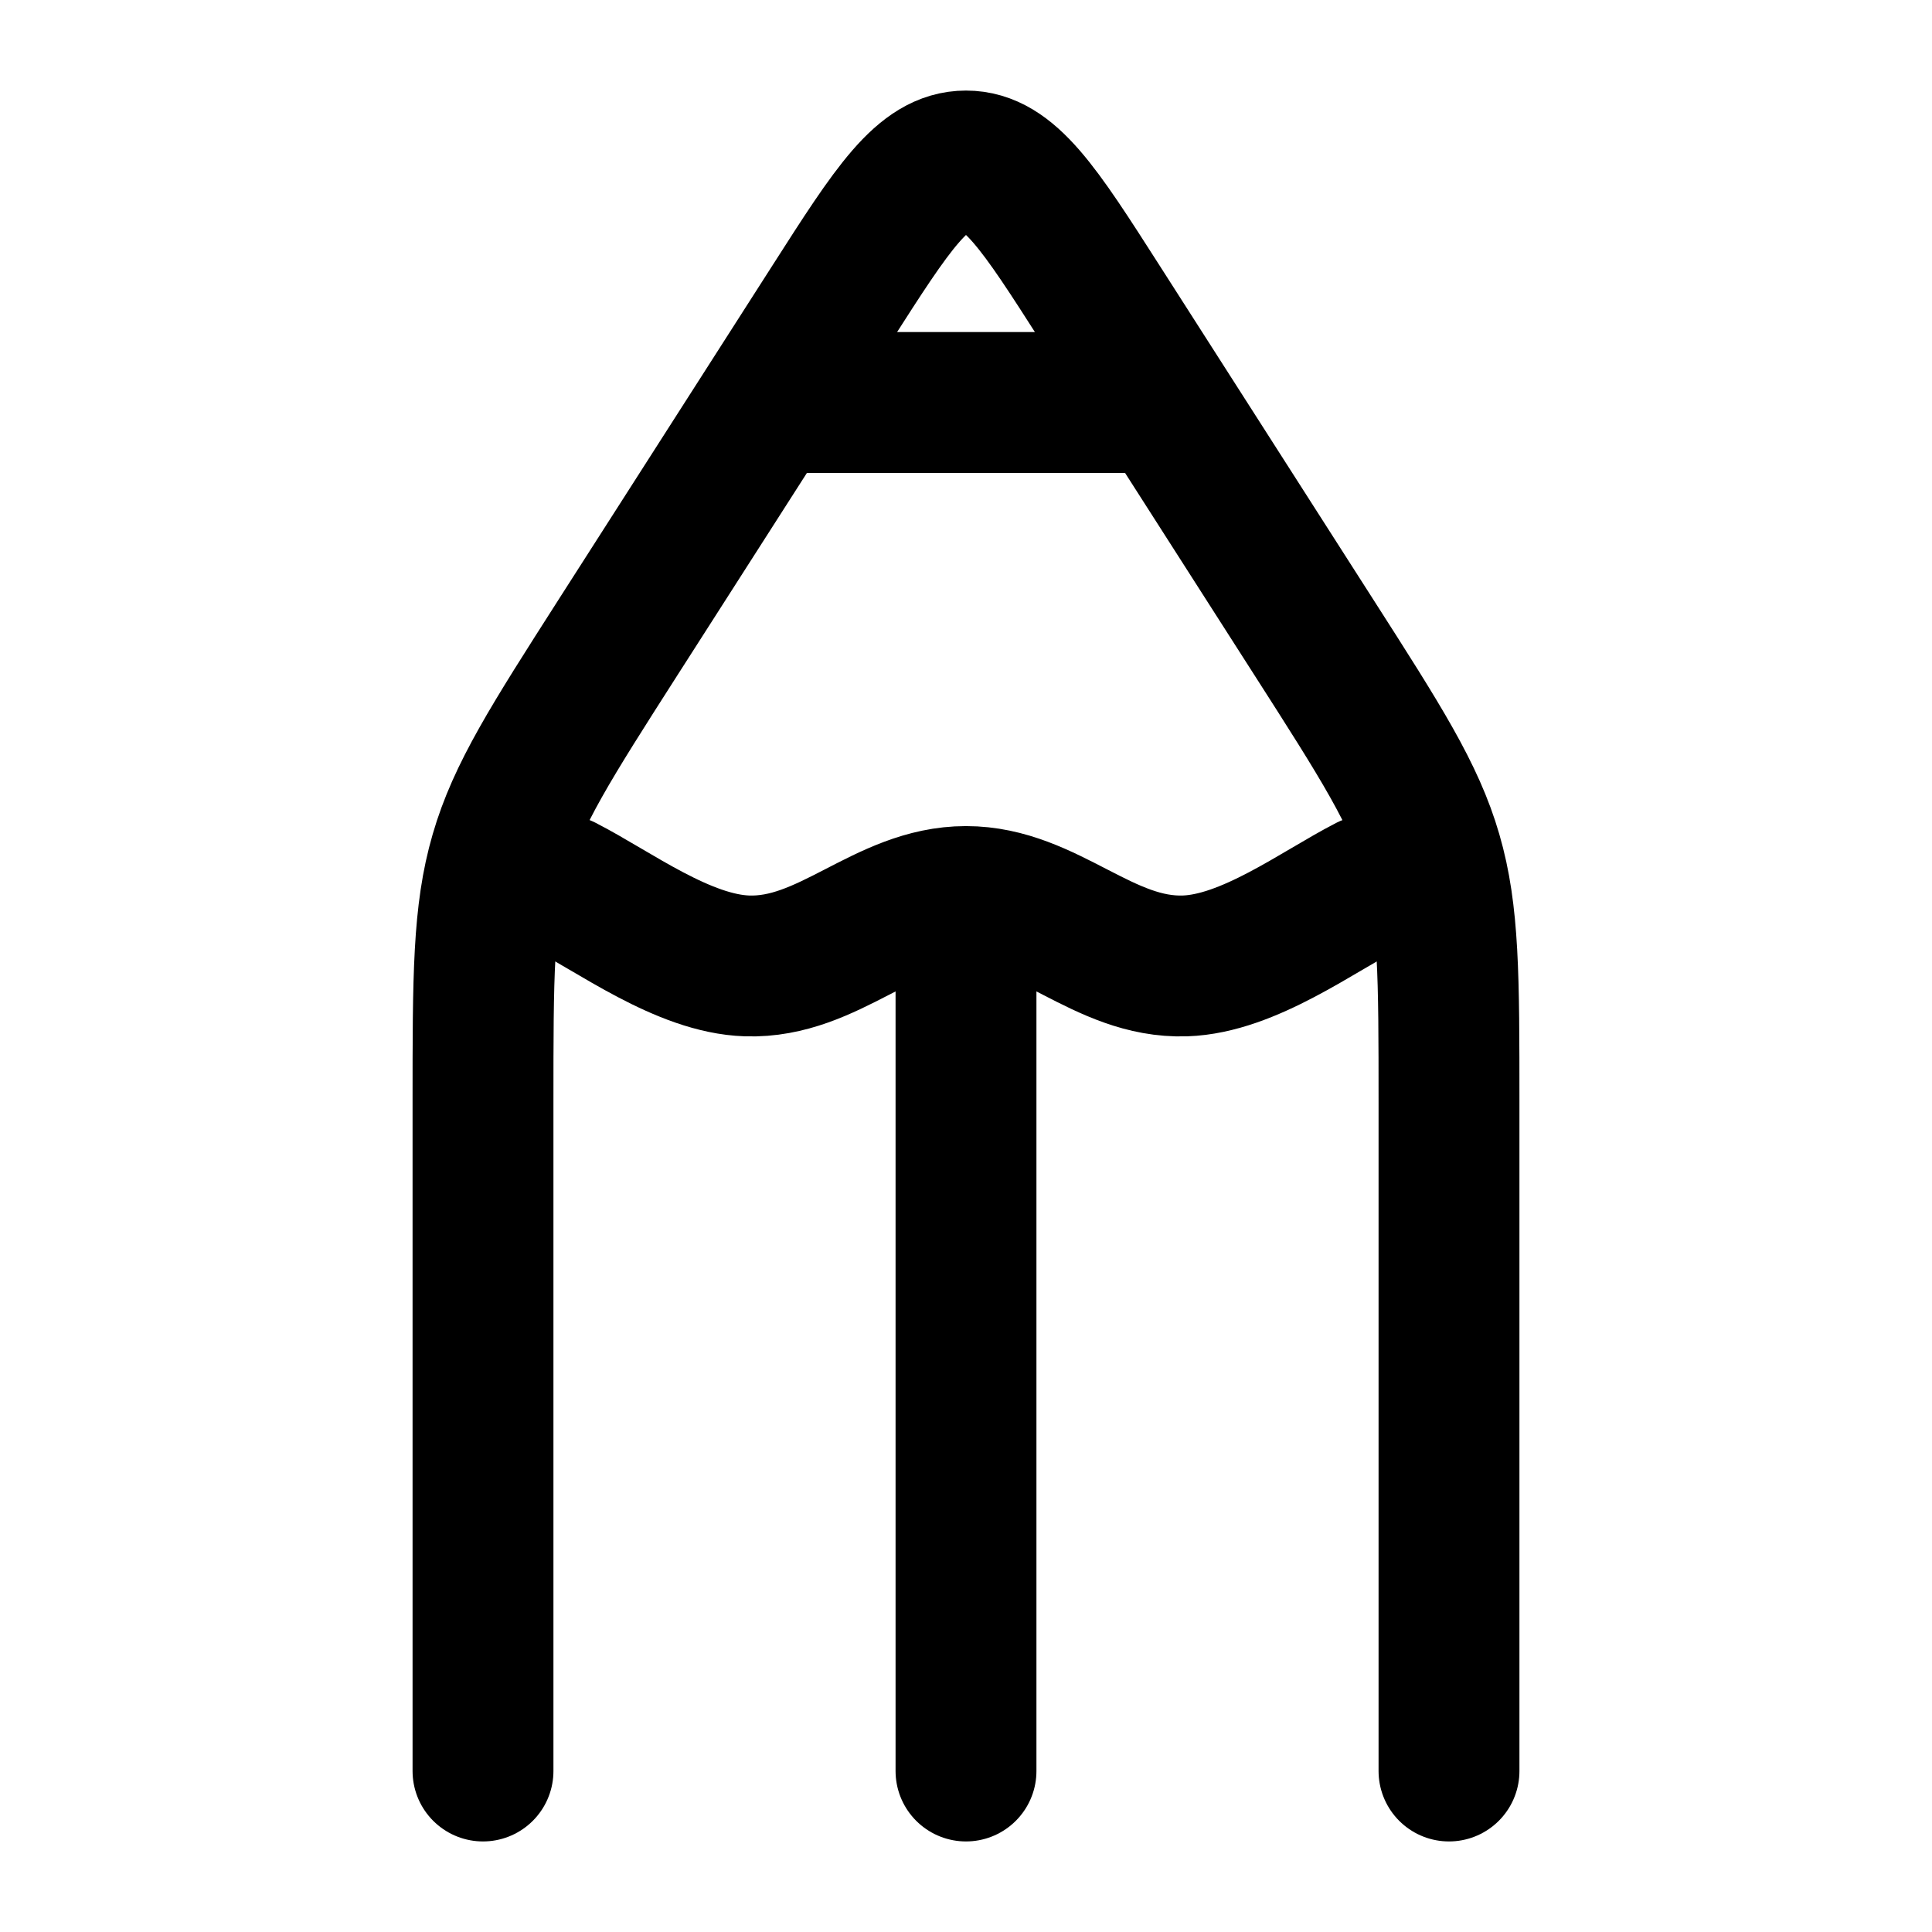
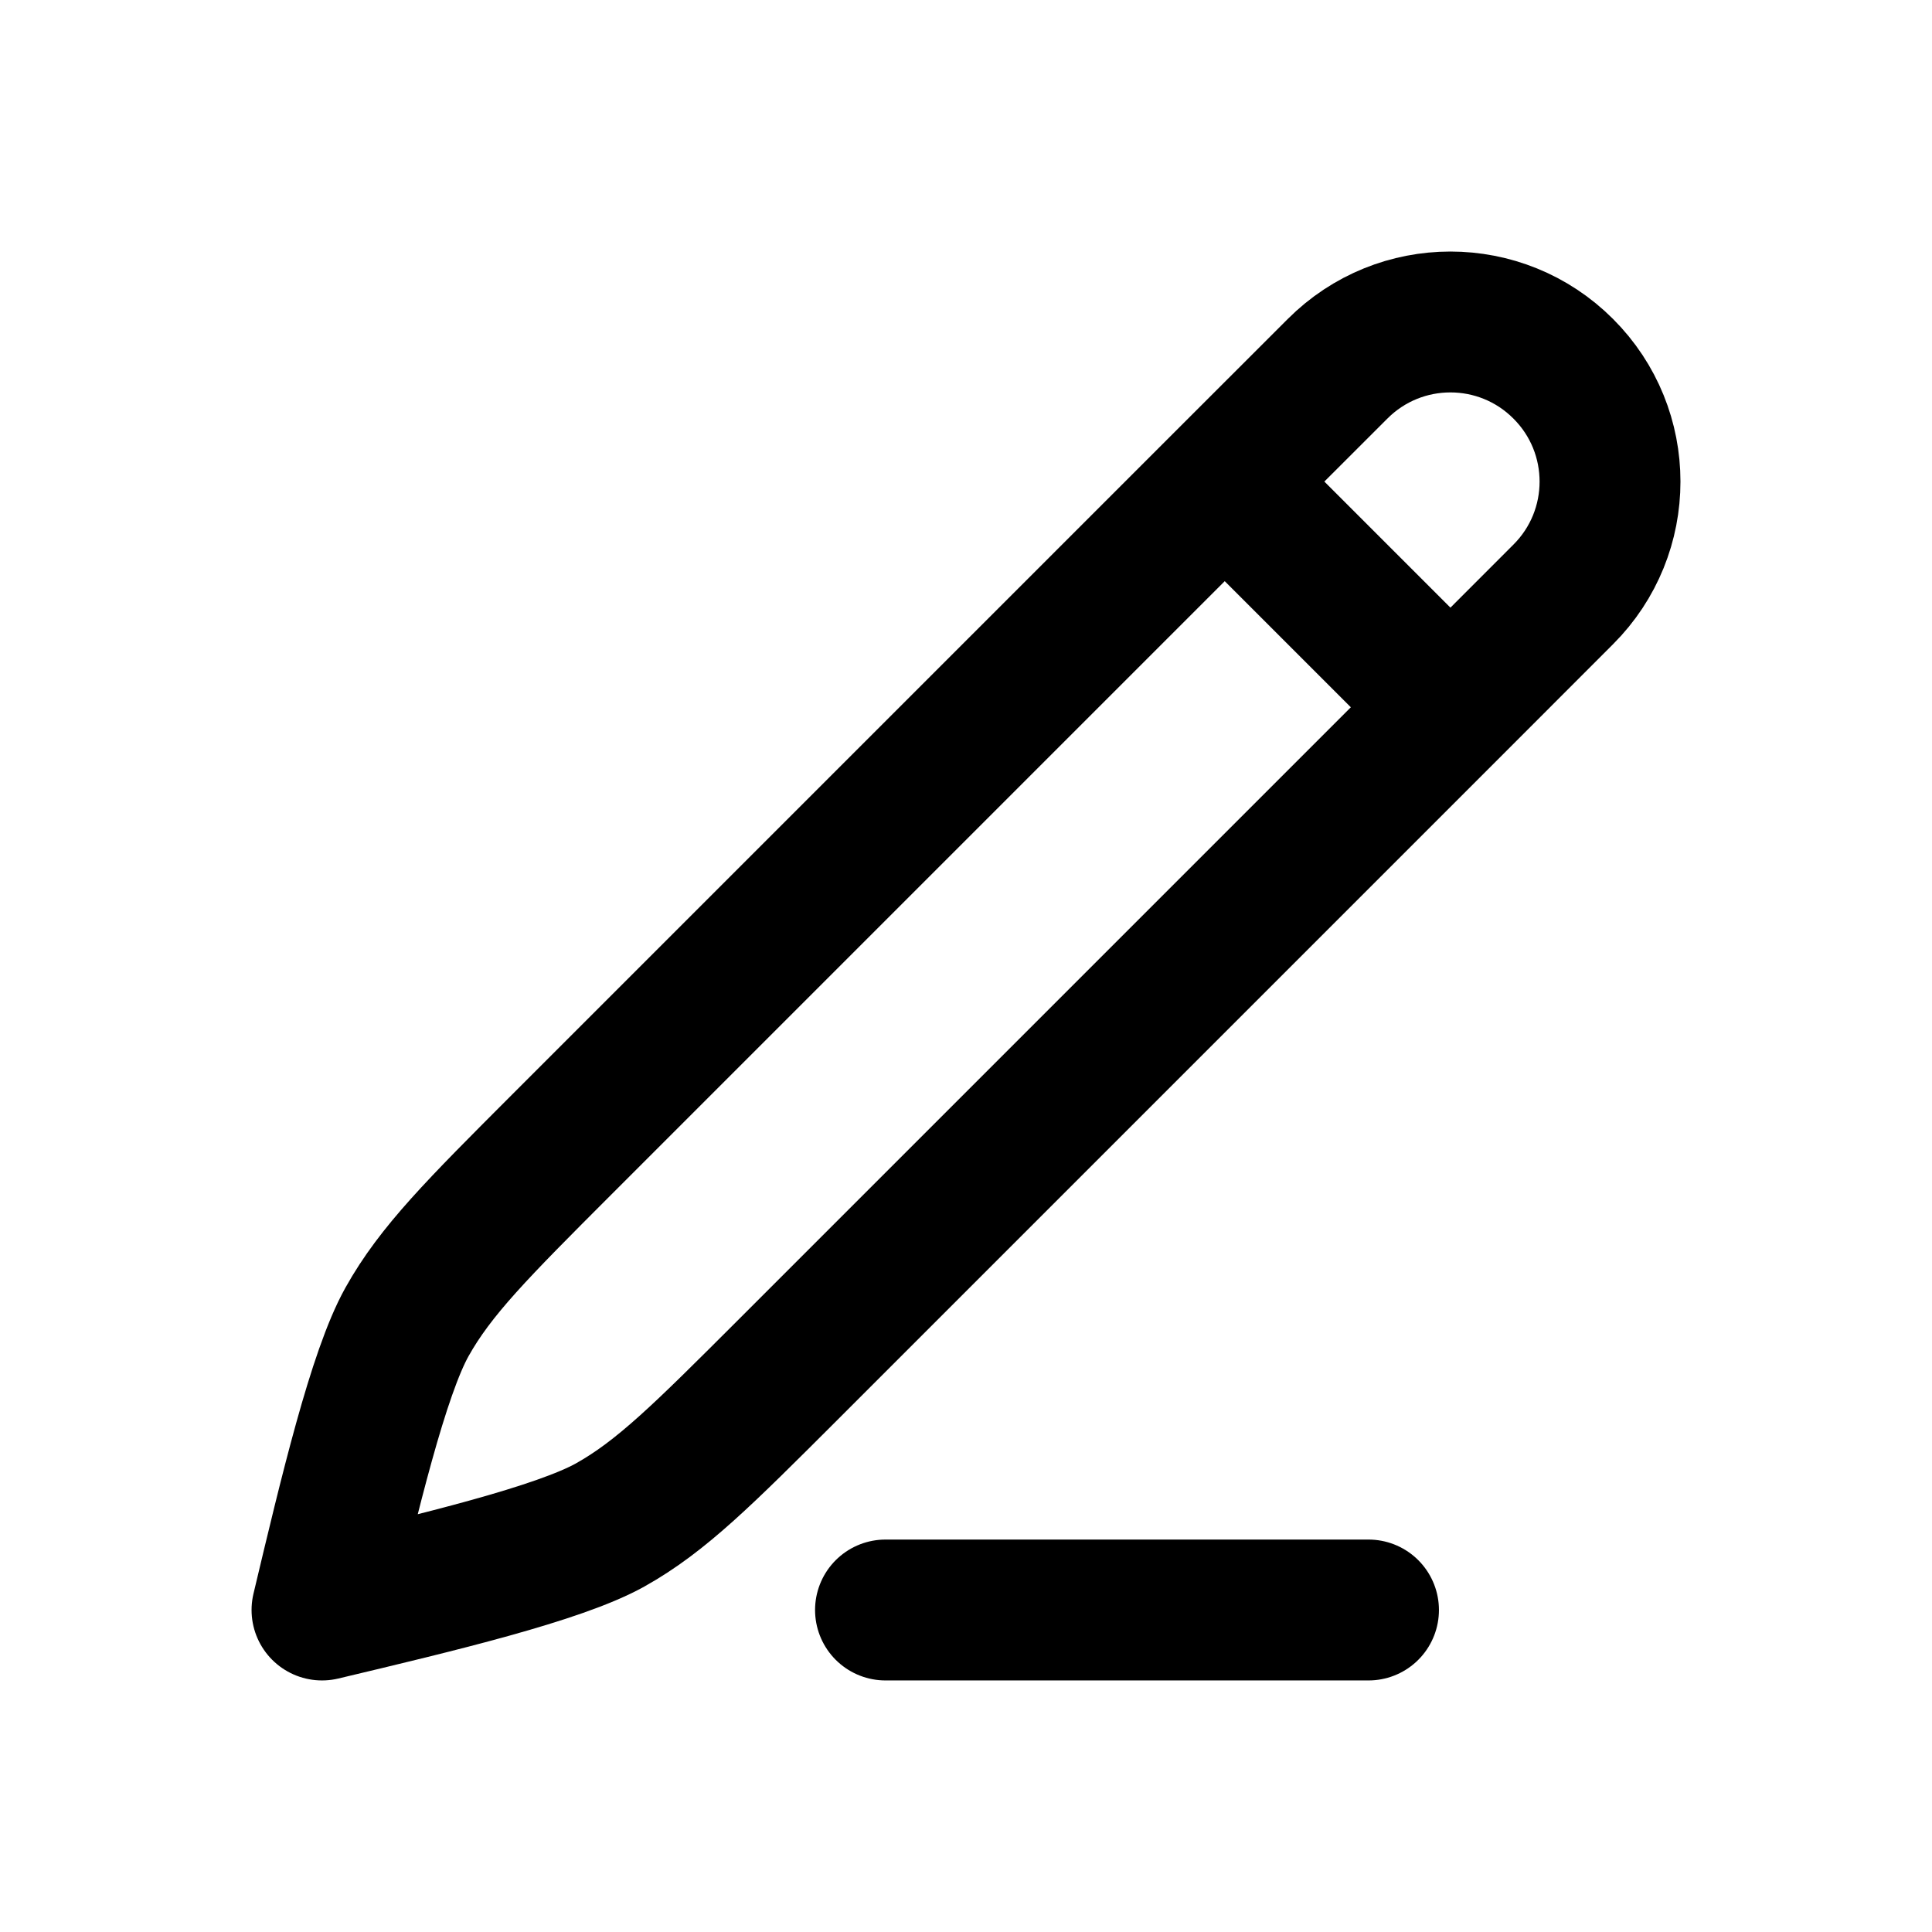
<svg xmlns="http://www.w3.org/2000/svg" viewBox="0 0 24 24" fill="none">
-   <path d="M6 22V13.694C6 12.129 6 11.346 6.215 10.608C6.429 9.869 6.846 9.218 7.679 7.915L10.336 3.764C11.088 2.588 11.465 2 12 2C12.535 2 12.912 2.588 13.664 3.764L16.32 7.915C17.154 9.218 17.571 9.869 17.785 10.608C18 11.346 18 12.129 18 13.694V22" stroke="currentColor" stroke-width="1.75" stroke-linecap="round" stroke-linejoin="round" />
-   <path d="M7 11C7.632 11.323 8.489 11.973 9.28 11.999C10.299 12.032 10.987 11.137 12 11.137C13.013 11.137 13.701 12.032 14.72 11.999C15.511 11.973 16.369 11.323 17 11" stroke="currentColor" stroke-width="1.75" stroke-linecap="round" stroke-linejoin="round" />
-   <path d="M12 12L12 22" stroke="currentColor" stroke-width="1.75" stroke-linecap="round" stroke-linejoin="round" />
-   <path d="M10 5H14" stroke="currentColor" stroke-width="1.75" stroke-linecap="round" stroke-linejoin="round" />
+   <path d="M15.214 5.982L16.616 4.581C17.39 3.806 18.645 3.806 19.419 4.581C20.194 5.355 20.194 6.61 19.419 7.384L18.018 8.786M15.214 5.982L6.98 14.216C5.935 15.262 5.412 15.784 5.056 16.421C4.7 17.058 4.342 18.562 4 20C5.438 19.658 6.942 19.299 7.579 18.944C8.216 18.588 8.738 18.065 9.784 17.02L18.018 8.786M15.214 5.982L18.018 8.786" stroke="currentColor" stroke-width="1.75" stroke-linecap="round" stroke-linejoin="round" />
+   <path d="M11 20H17" stroke="currentColor" stroke-width="1.75" stroke-linecap="round" />
</svg>
